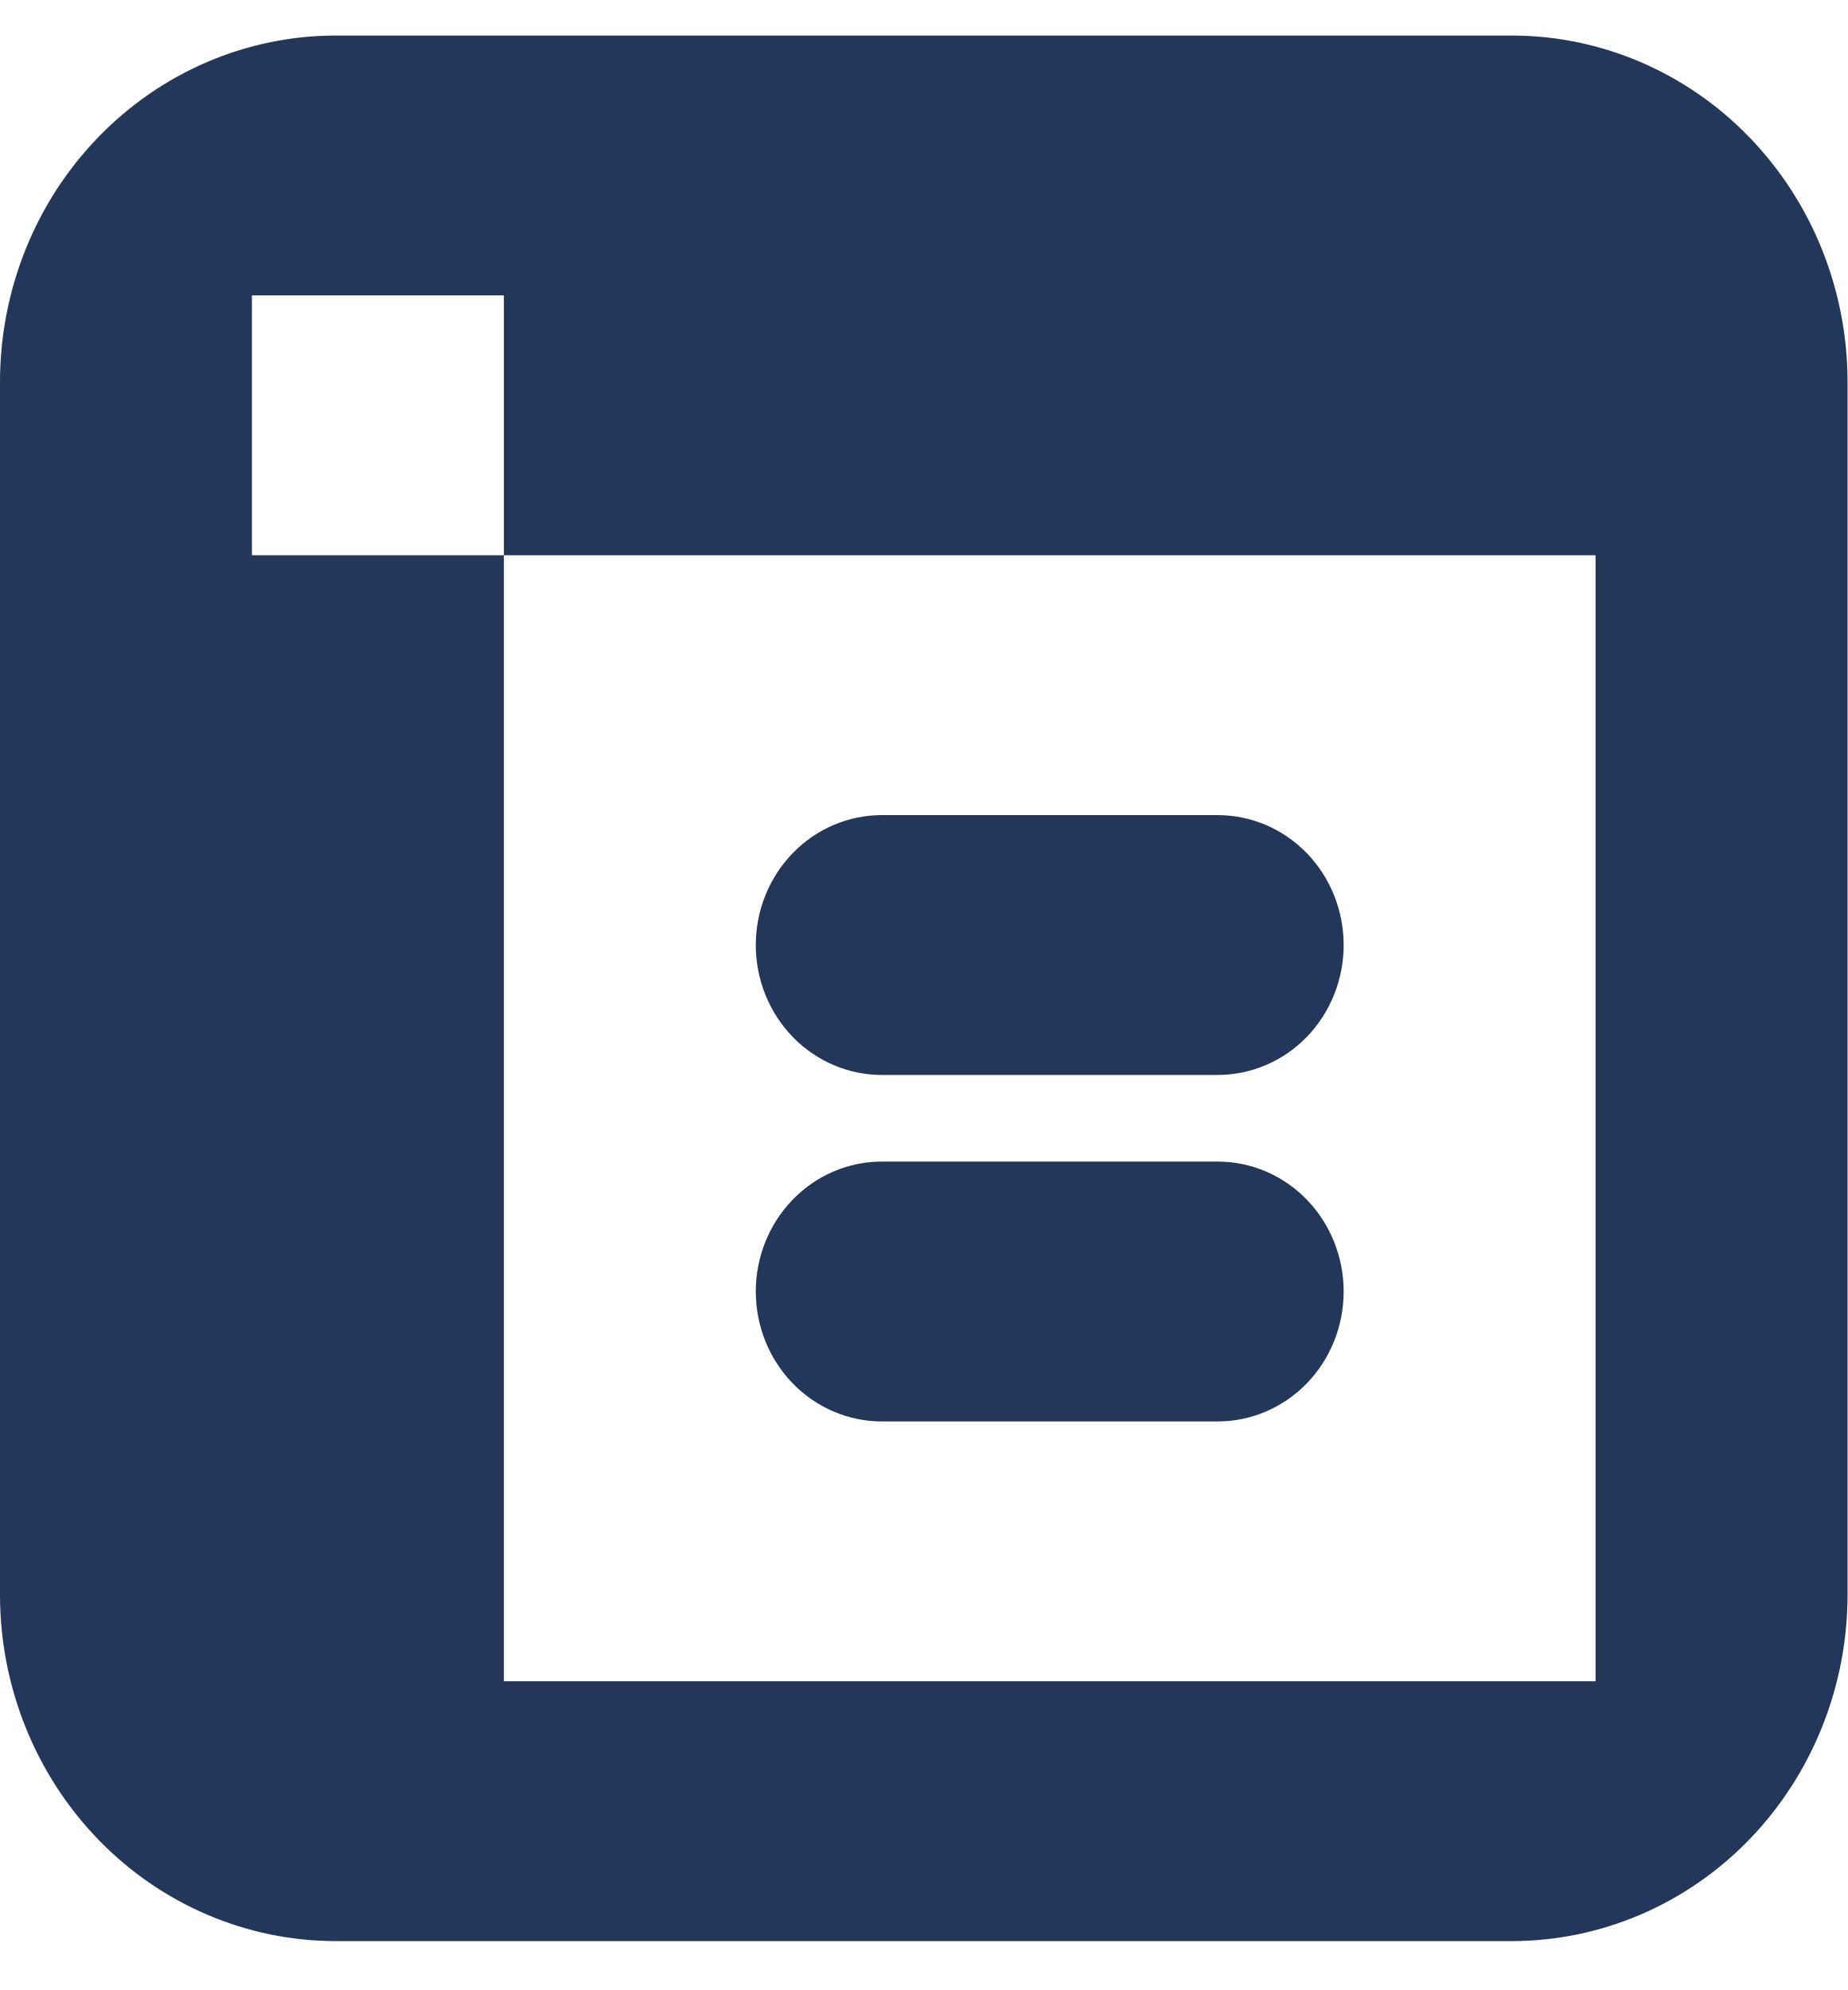
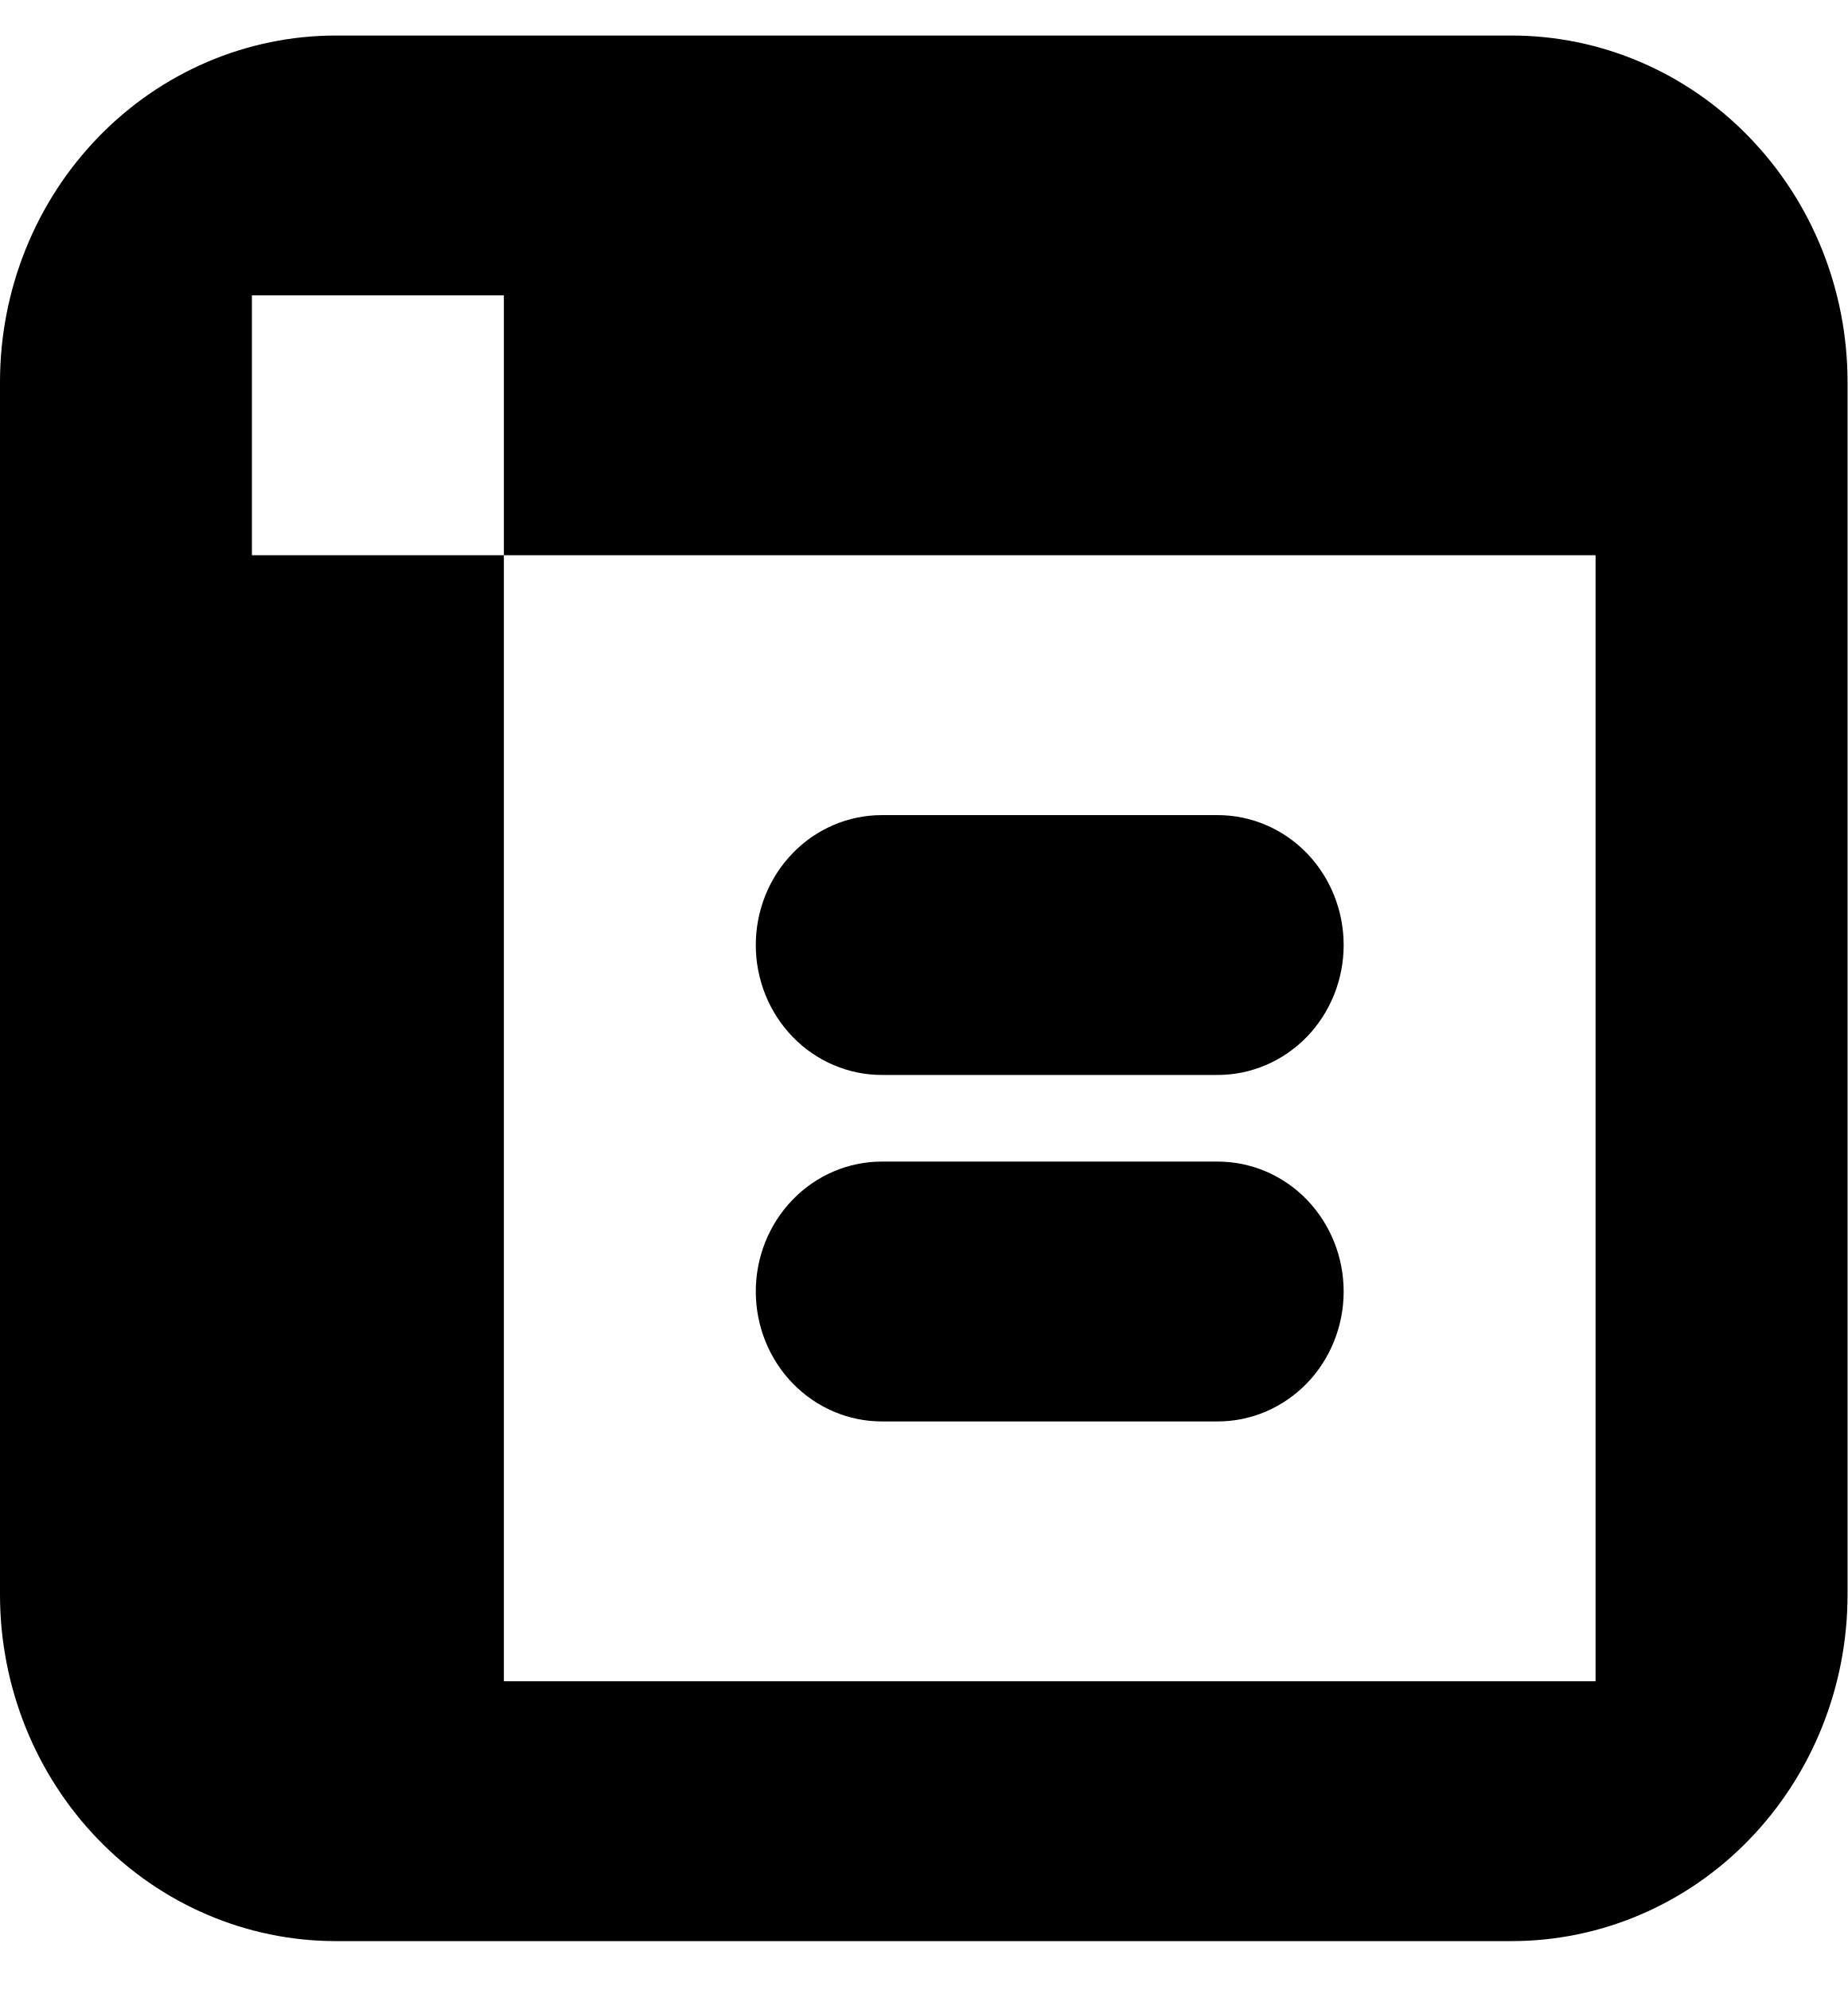
<svg xmlns="http://www.w3.org/2000/svg" width="26" height="28" viewBox="0 0 26 28" fill="none">
-   <path d="M21.273 0.5H4.727C4.106 0.5 3.492 0.626 2.918 0.871C2.345 1.116 1.824 1.475 1.385 1.928C0.946 2.381 0.597 2.918 0.36 3.509C0.122 4.101 -5.67434e-06 4.735 1.97506e-10 5.375V22.438C7.34816e-07 23.73 0.498 24.97 1.385 25.885C2.271 26.799 3.474 27.312 4.727 27.312H21.273C22.526 27.312 23.729 26.799 24.615 25.885C25.502 24.97 26 23.73 26 22.438V5.375C26 4.735 25.878 4.101 25.64 3.509C25.403 2.918 25.054 2.381 24.615 1.928C24.177 1.475 23.655 1.116 23.082 0.871C22.508 0.626 21.893 0.5 21.273 0.5ZM22.454 23.656H7.091V7.812H3.545V4.156H7.091V7.812H22.454V23.656Z" fill="#23375A" />
-   <path d="M12.409 15.125H17.136C17.607 15.125 18.057 14.932 18.39 14.59C18.722 14.247 18.909 13.782 18.909 13.297C18.909 12.812 18.722 12.347 18.39 12.004C18.057 11.661 17.607 11.469 17.136 11.469H12.409C11.939 11.469 11.488 11.661 11.156 12.004C10.823 12.347 10.636 12.812 10.636 13.297C10.636 13.782 10.823 14.247 11.156 14.59C11.488 14.932 11.939 15.125 12.409 15.125Z" fill="#23375A" />
-   <path d="M12.409 20H17.136C17.607 20 18.057 19.807 18.39 19.465C18.722 19.122 18.909 18.657 18.909 18.172C18.909 17.687 18.722 17.222 18.39 16.879C18.057 16.536 17.607 16.344 17.136 16.344H12.409C11.939 16.344 11.488 16.536 11.156 16.879C10.823 17.222 10.636 17.687 10.636 18.172C10.636 18.657 10.823 19.122 11.156 19.465C11.488 19.807 11.939 20 12.409 20Z" fill="#23375A" />
+   <path d="M21.273 0.5H4.727C4.106 0.5 3.492 0.626 2.918 0.871C2.345 1.116 1.824 1.475 1.385 1.928C0.946 2.381 0.597 2.918 0.36 3.509C0.122 4.101 -5.67434e-06 4.735 1.97506e-10 5.375V22.438C7.34816e-07 23.73 0.498 24.97 1.385 25.885C2.271 26.799 3.474 27.312 4.727 27.312H21.273C22.526 27.312 23.729 26.799 24.615 25.885C25.502 24.97 26 23.73 26 22.438V5.375C26 4.735 25.878 4.101 25.64 3.509C25.403 2.918 25.054 2.381 24.615 1.928C24.177 1.475 23.655 1.116 23.082 0.871C22.508 0.626 21.893 0.5 21.273 0.5ZM22.454 23.656H7.091V7.812H3.545V4.156H7.091V7.812H22.454V23.656Z" fill="#000000" />
+   <path d="M12.409 15.125H17.136C17.607 15.125 18.057 14.932 18.39 14.59C18.722 14.247 18.909 13.782 18.909 13.297C18.909 12.812 18.722 12.347 18.39 12.004C18.057 11.661 17.607 11.469 17.136 11.469H12.409C11.939 11.469 11.488 11.661 11.156 12.004C10.823 12.347 10.636 12.812 10.636 13.297C10.636 13.782 10.823 14.247 11.156 14.59C11.488 14.932 11.939 15.125 12.409 15.125Z" fill="#000000" />
+   <path d="M12.409 20H17.136C17.607 20 18.057 19.807 18.39 19.465C18.722 19.122 18.909 18.657 18.909 18.172C18.909 17.687 18.722 17.222 18.39 16.879C18.057 16.536 17.607 16.344 17.136 16.344H12.409C11.939 16.344 11.488 16.536 11.156 16.879C10.823 17.222 10.636 17.687 10.636 18.172C10.636 18.657 10.823 19.122 11.156 19.465C11.488 19.807 11.939 20 12.409 20Z" fill="#000000" />
</svg>
